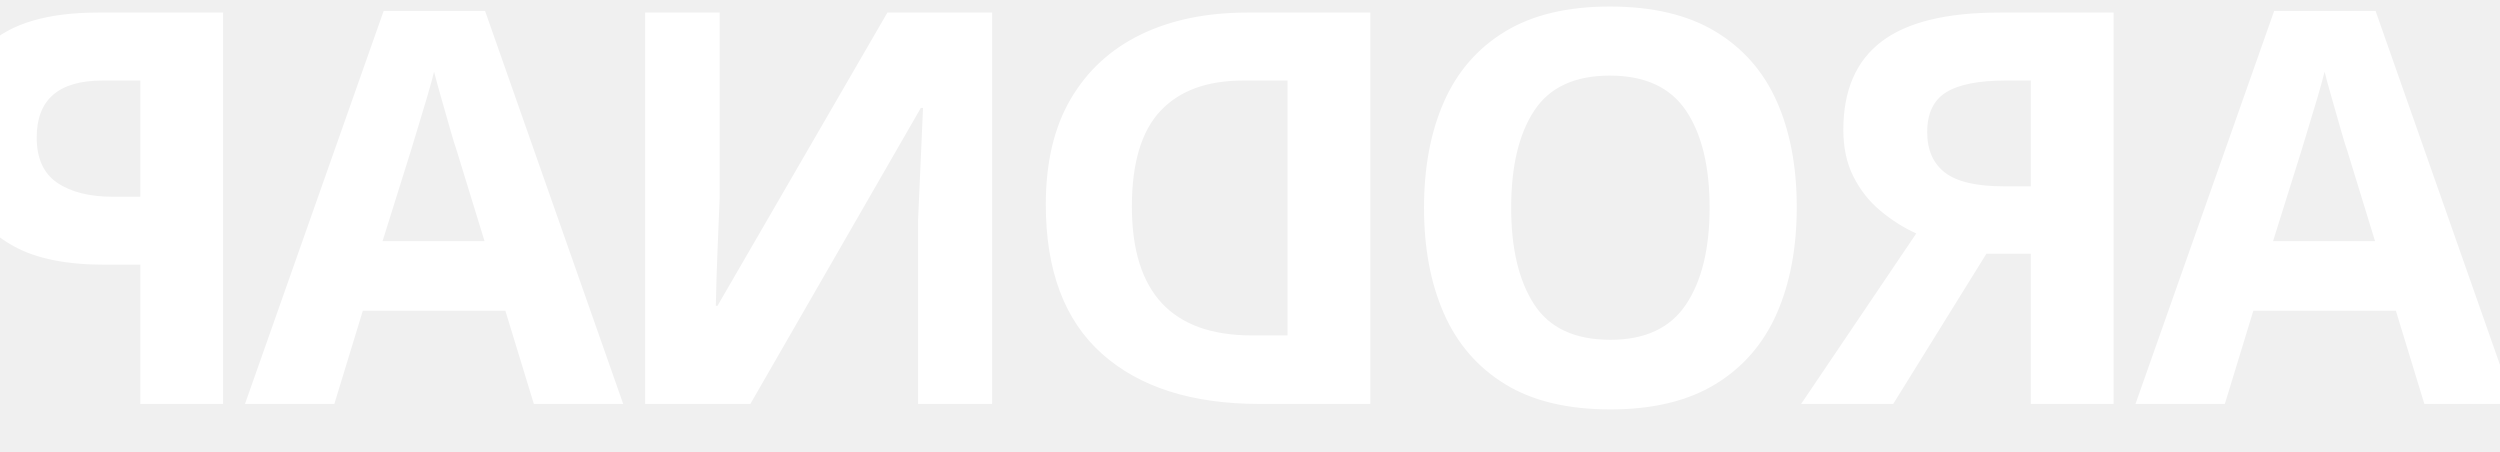
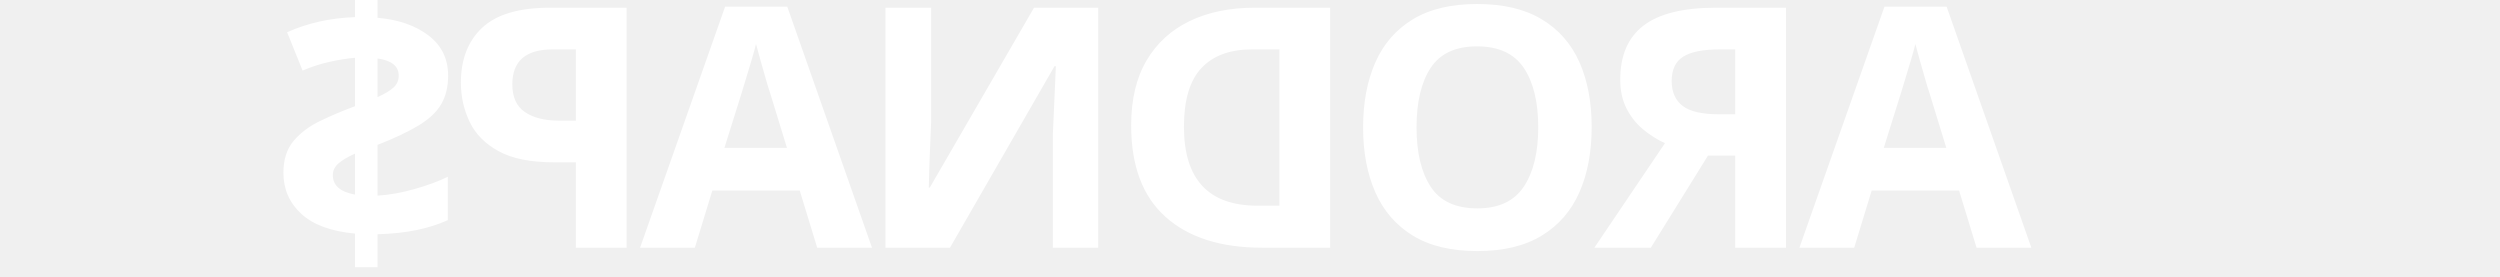
- <svg xmlns="http://www.w3.org/2000/svg" id="Layer_1" data-name="Layer 1" viewBox="0 0 1811.25 326.8">
+ <svg xmlns="http://www.w3.org/2000/svg" id="Layer_1" data-name="Layer 1" viewBox="0 0 2953.53 326.8">
  <defs>
    <style>
      .cls-1 {
        fill: #fff;
        font-family: MyriadPro-Semibold, 'Myriad Pro';
        font-size: 397.12px;
        font-weight: 600;
        letter-spacing: -.05em;
      }
    </style>
  </defs>
-   <text class="cls-1" transform="translate(1821.18 292.65) rotate(-180) scale(1 -1)">
+   <text class="cls-1" transform="translate(2399.86 292.65) rotate(-180) scale(1 -1)">
    <tspan x="0" y="0">ARODNAP$</tspan>
  </text>
</svg>
